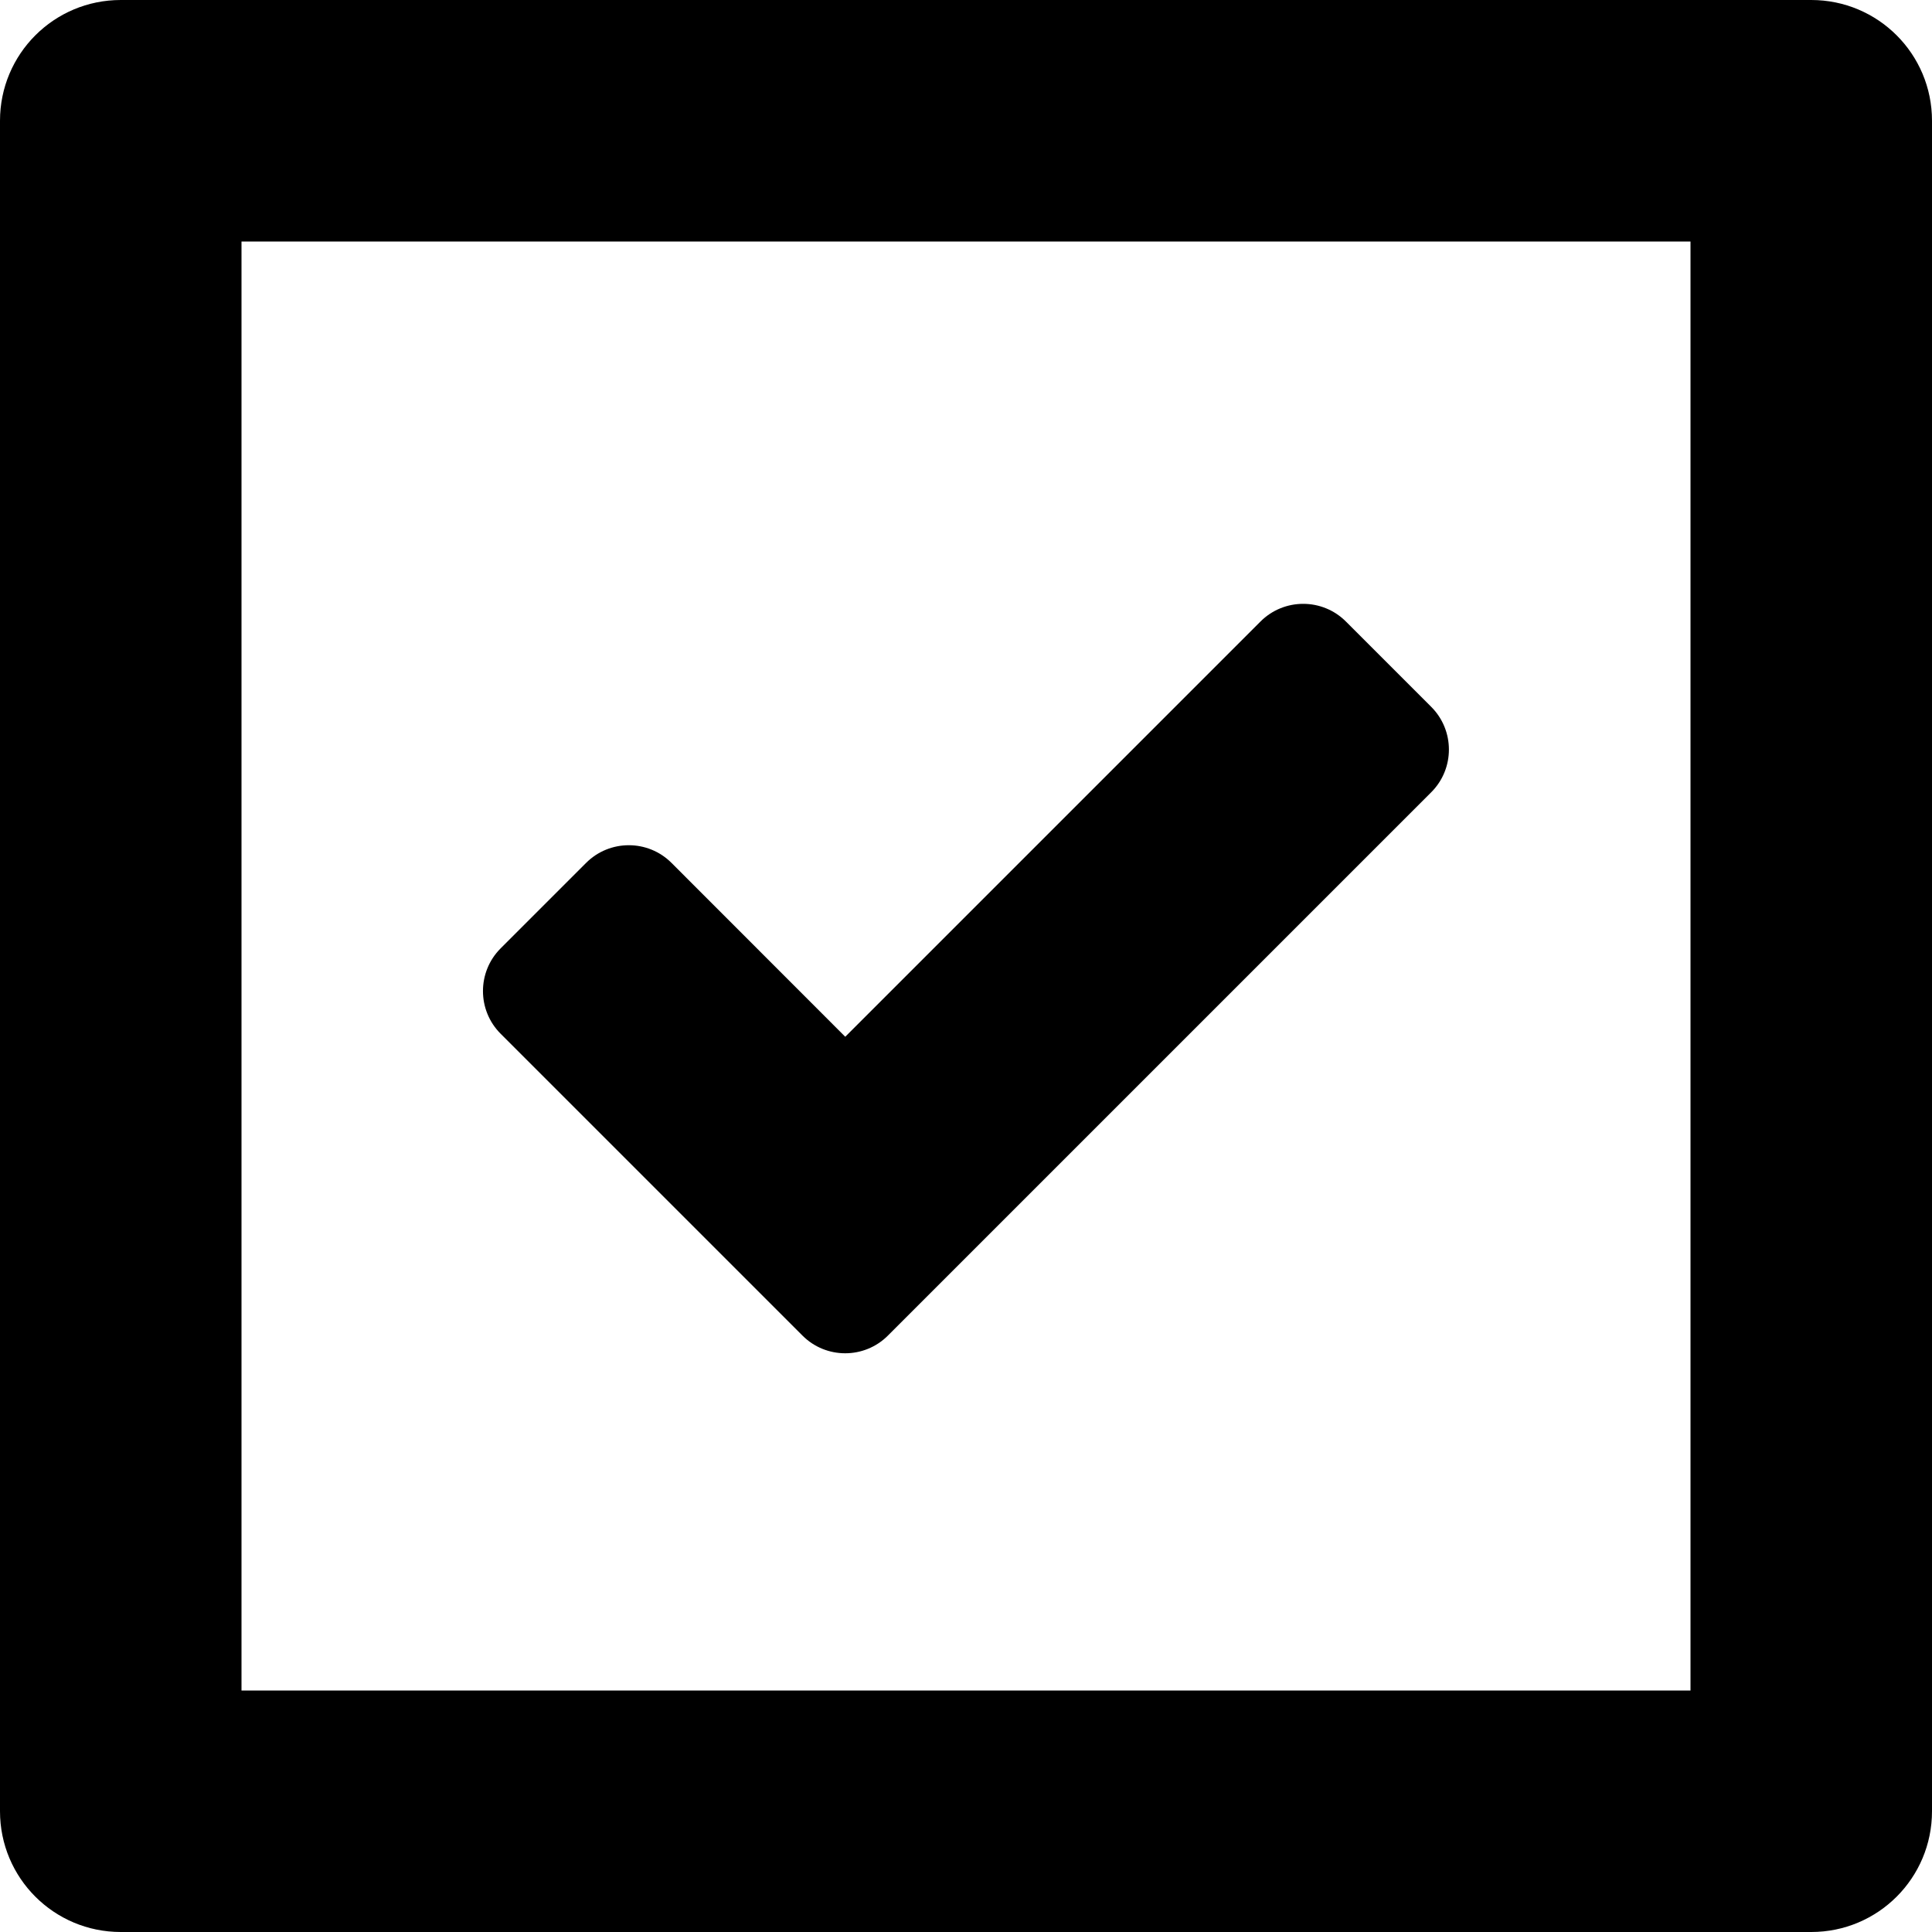
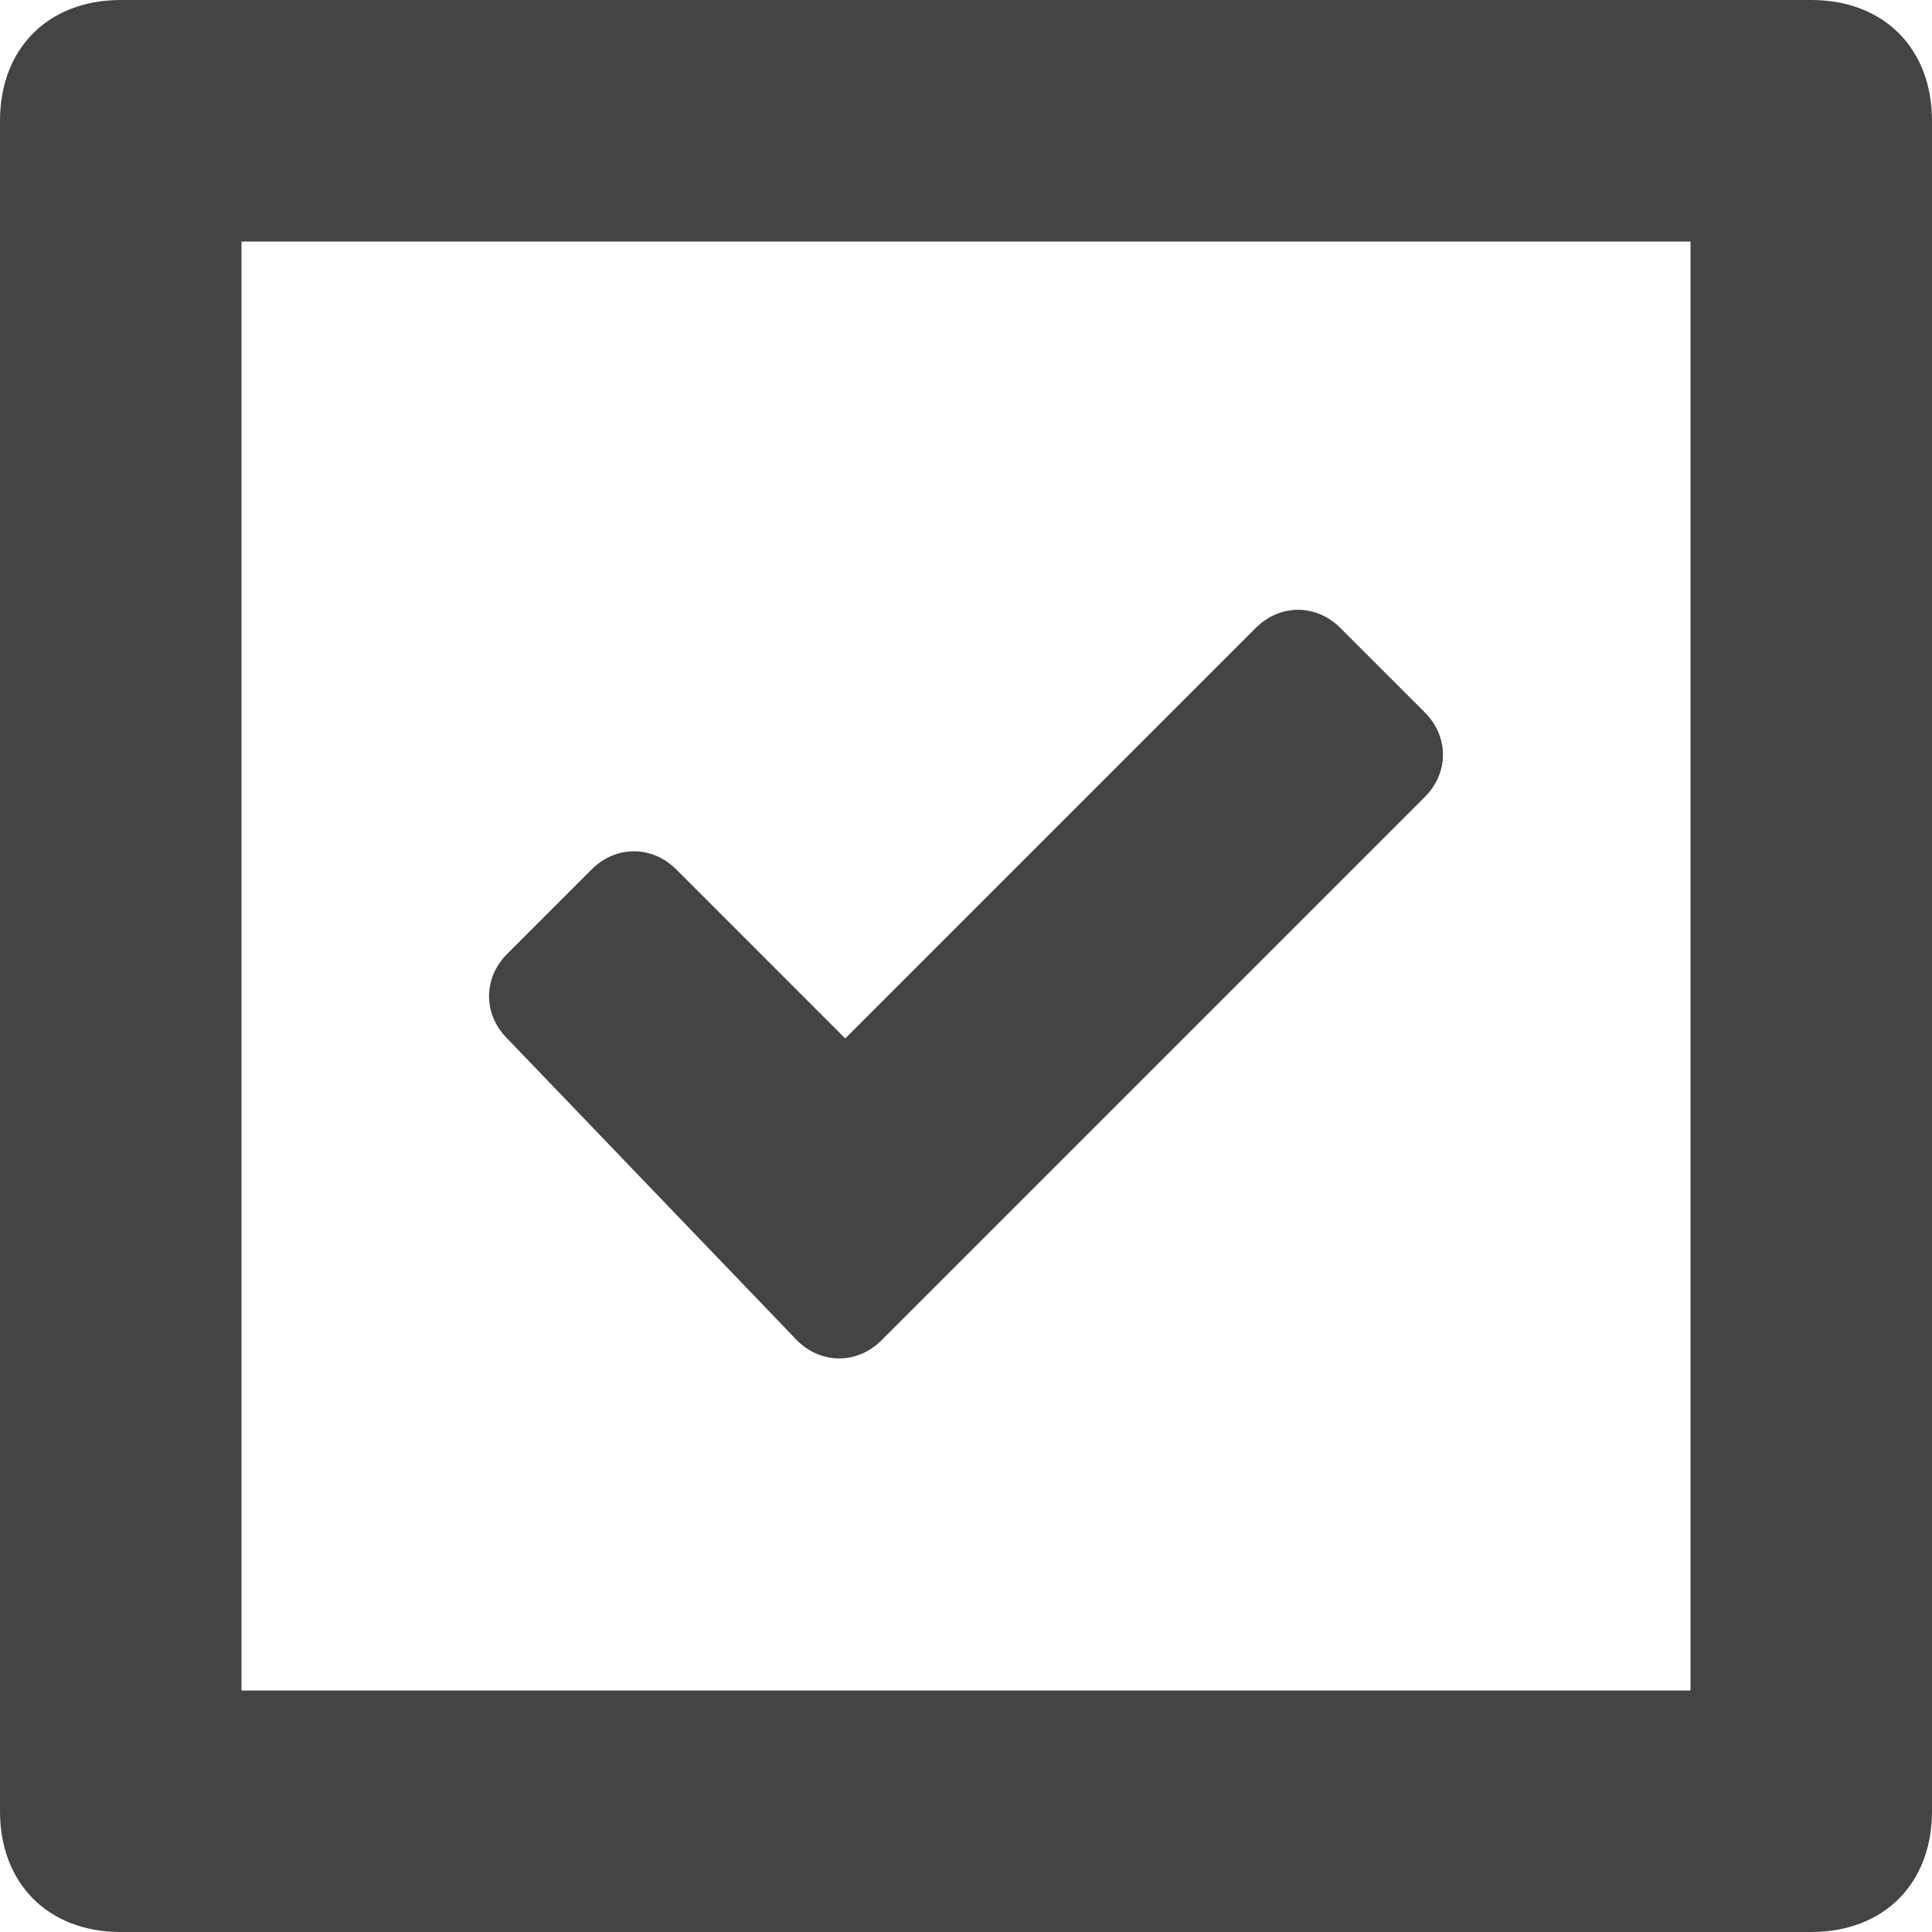
- <svg xmlns="http://www.w3.org/2000/svg" x="0px" y="0px" width="16px" height="16px" viewBox="0 0 16 16" style="enable-background:new 0 0 16 16;">
-   <path d="M15,0H1C0.447,0,0,0.447,0,1v14c0,0.553,0.447,1,1,1h14c0.553,0,1-0.447,1-1V1C16,0.447,15.553,0,15,0z M14,14H2V2h12V14z" />
-   <path d="M6.646,11.061c0.195,0.195,0.512,0.195,0.707,0l4.5-4.5c0.195-0.195,0.195-0.512,0-0.707l-0.707-0.707 c-0.195-0.195-0.512-0.195-0.707,0L7,8.586L5.561,7.146c-0.195-0.195-0.512-0.195-0.707,0L4.146,7.854 c-0.195,0.195-0.195,0.512,0,0.707L6.646,11.061z" />
+ <svg xmlns="http://www.w3.org/2000/svg" viewBox="-297 389 16 16" enable-background="new -297 389 16 16">
+   <path fill="#444" d="M-282 389h-14c-.6 0-1 .4-1 1v14c0 .6.4 1 1 1h14c.6 0 1-.4 1-1v-14c0-.6-.4-1-1-1zm-1 14h-12v-12h12v12zM-290.4 400.1c.2.2.5.2.7 0l4.5-4.5c.2-.2.2-.5 0-.7l-.7-.7c-.2-.2-.5-.2-.7 0l-3.4 3.4-1.4-1.4c-.2-.2-.5-.2-.7 0l-.7.7c-.2.2-.2.5 0 .7l2.4 2.5z" />
</svg>
